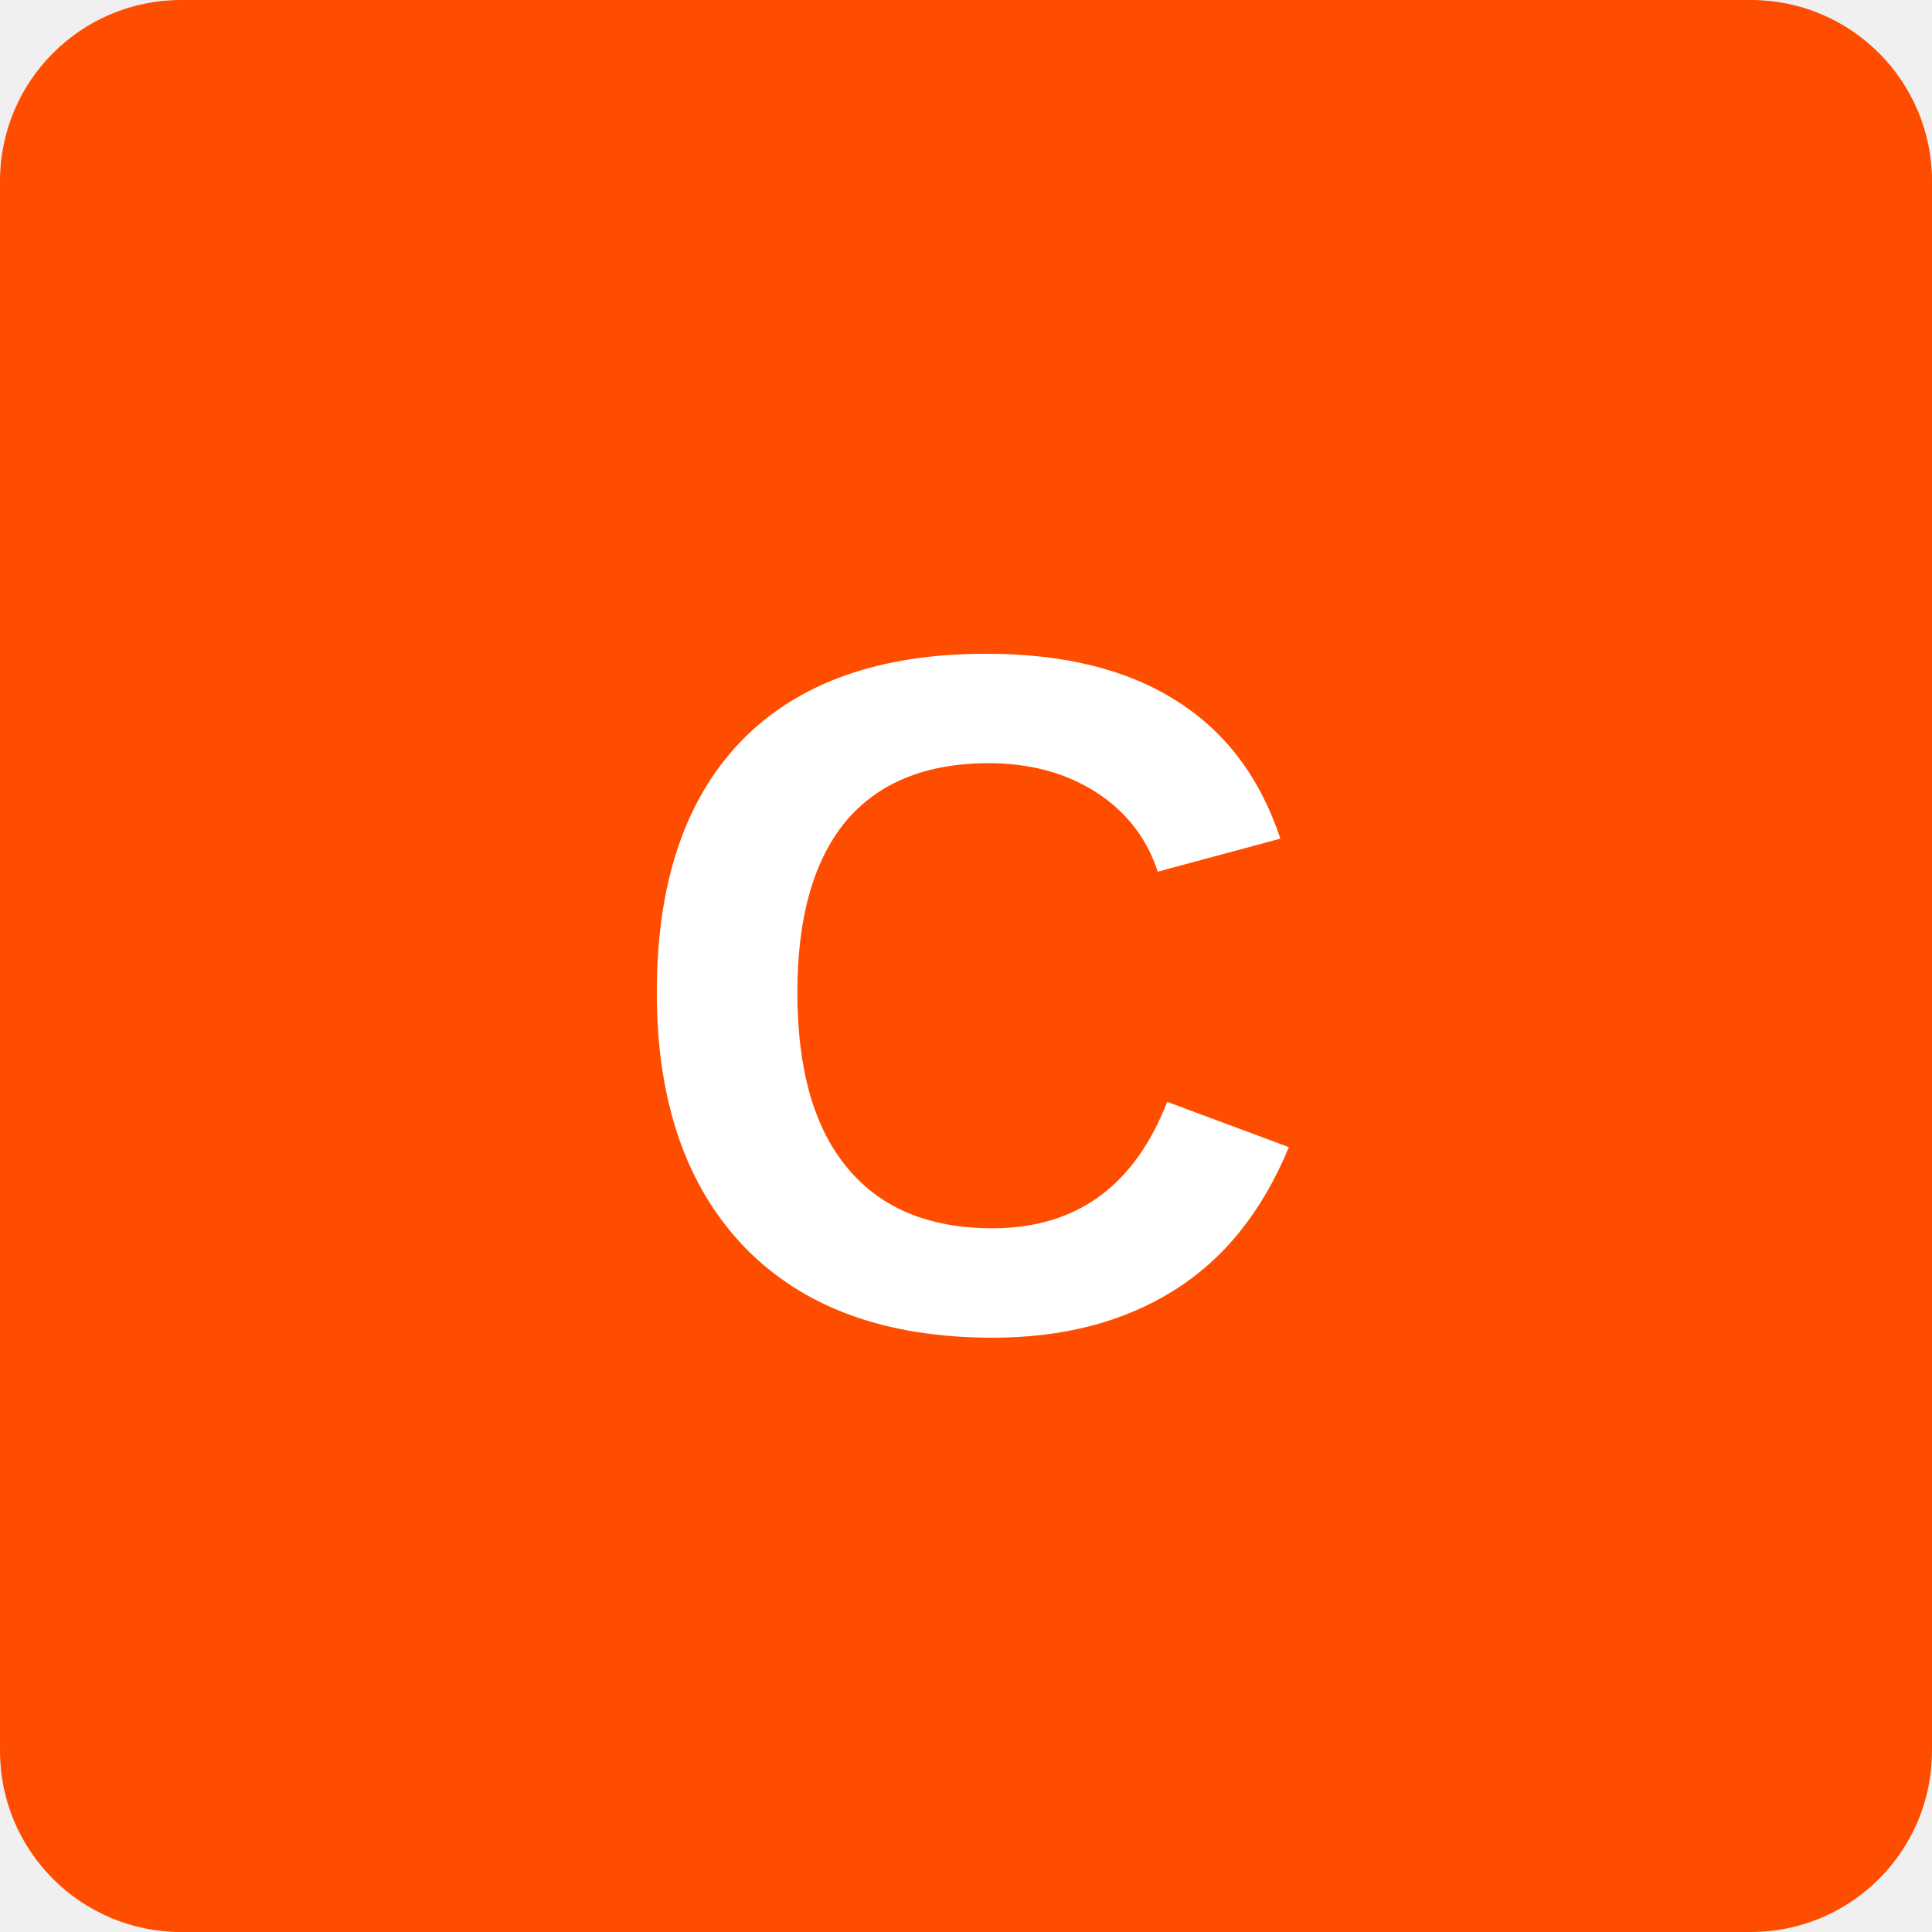
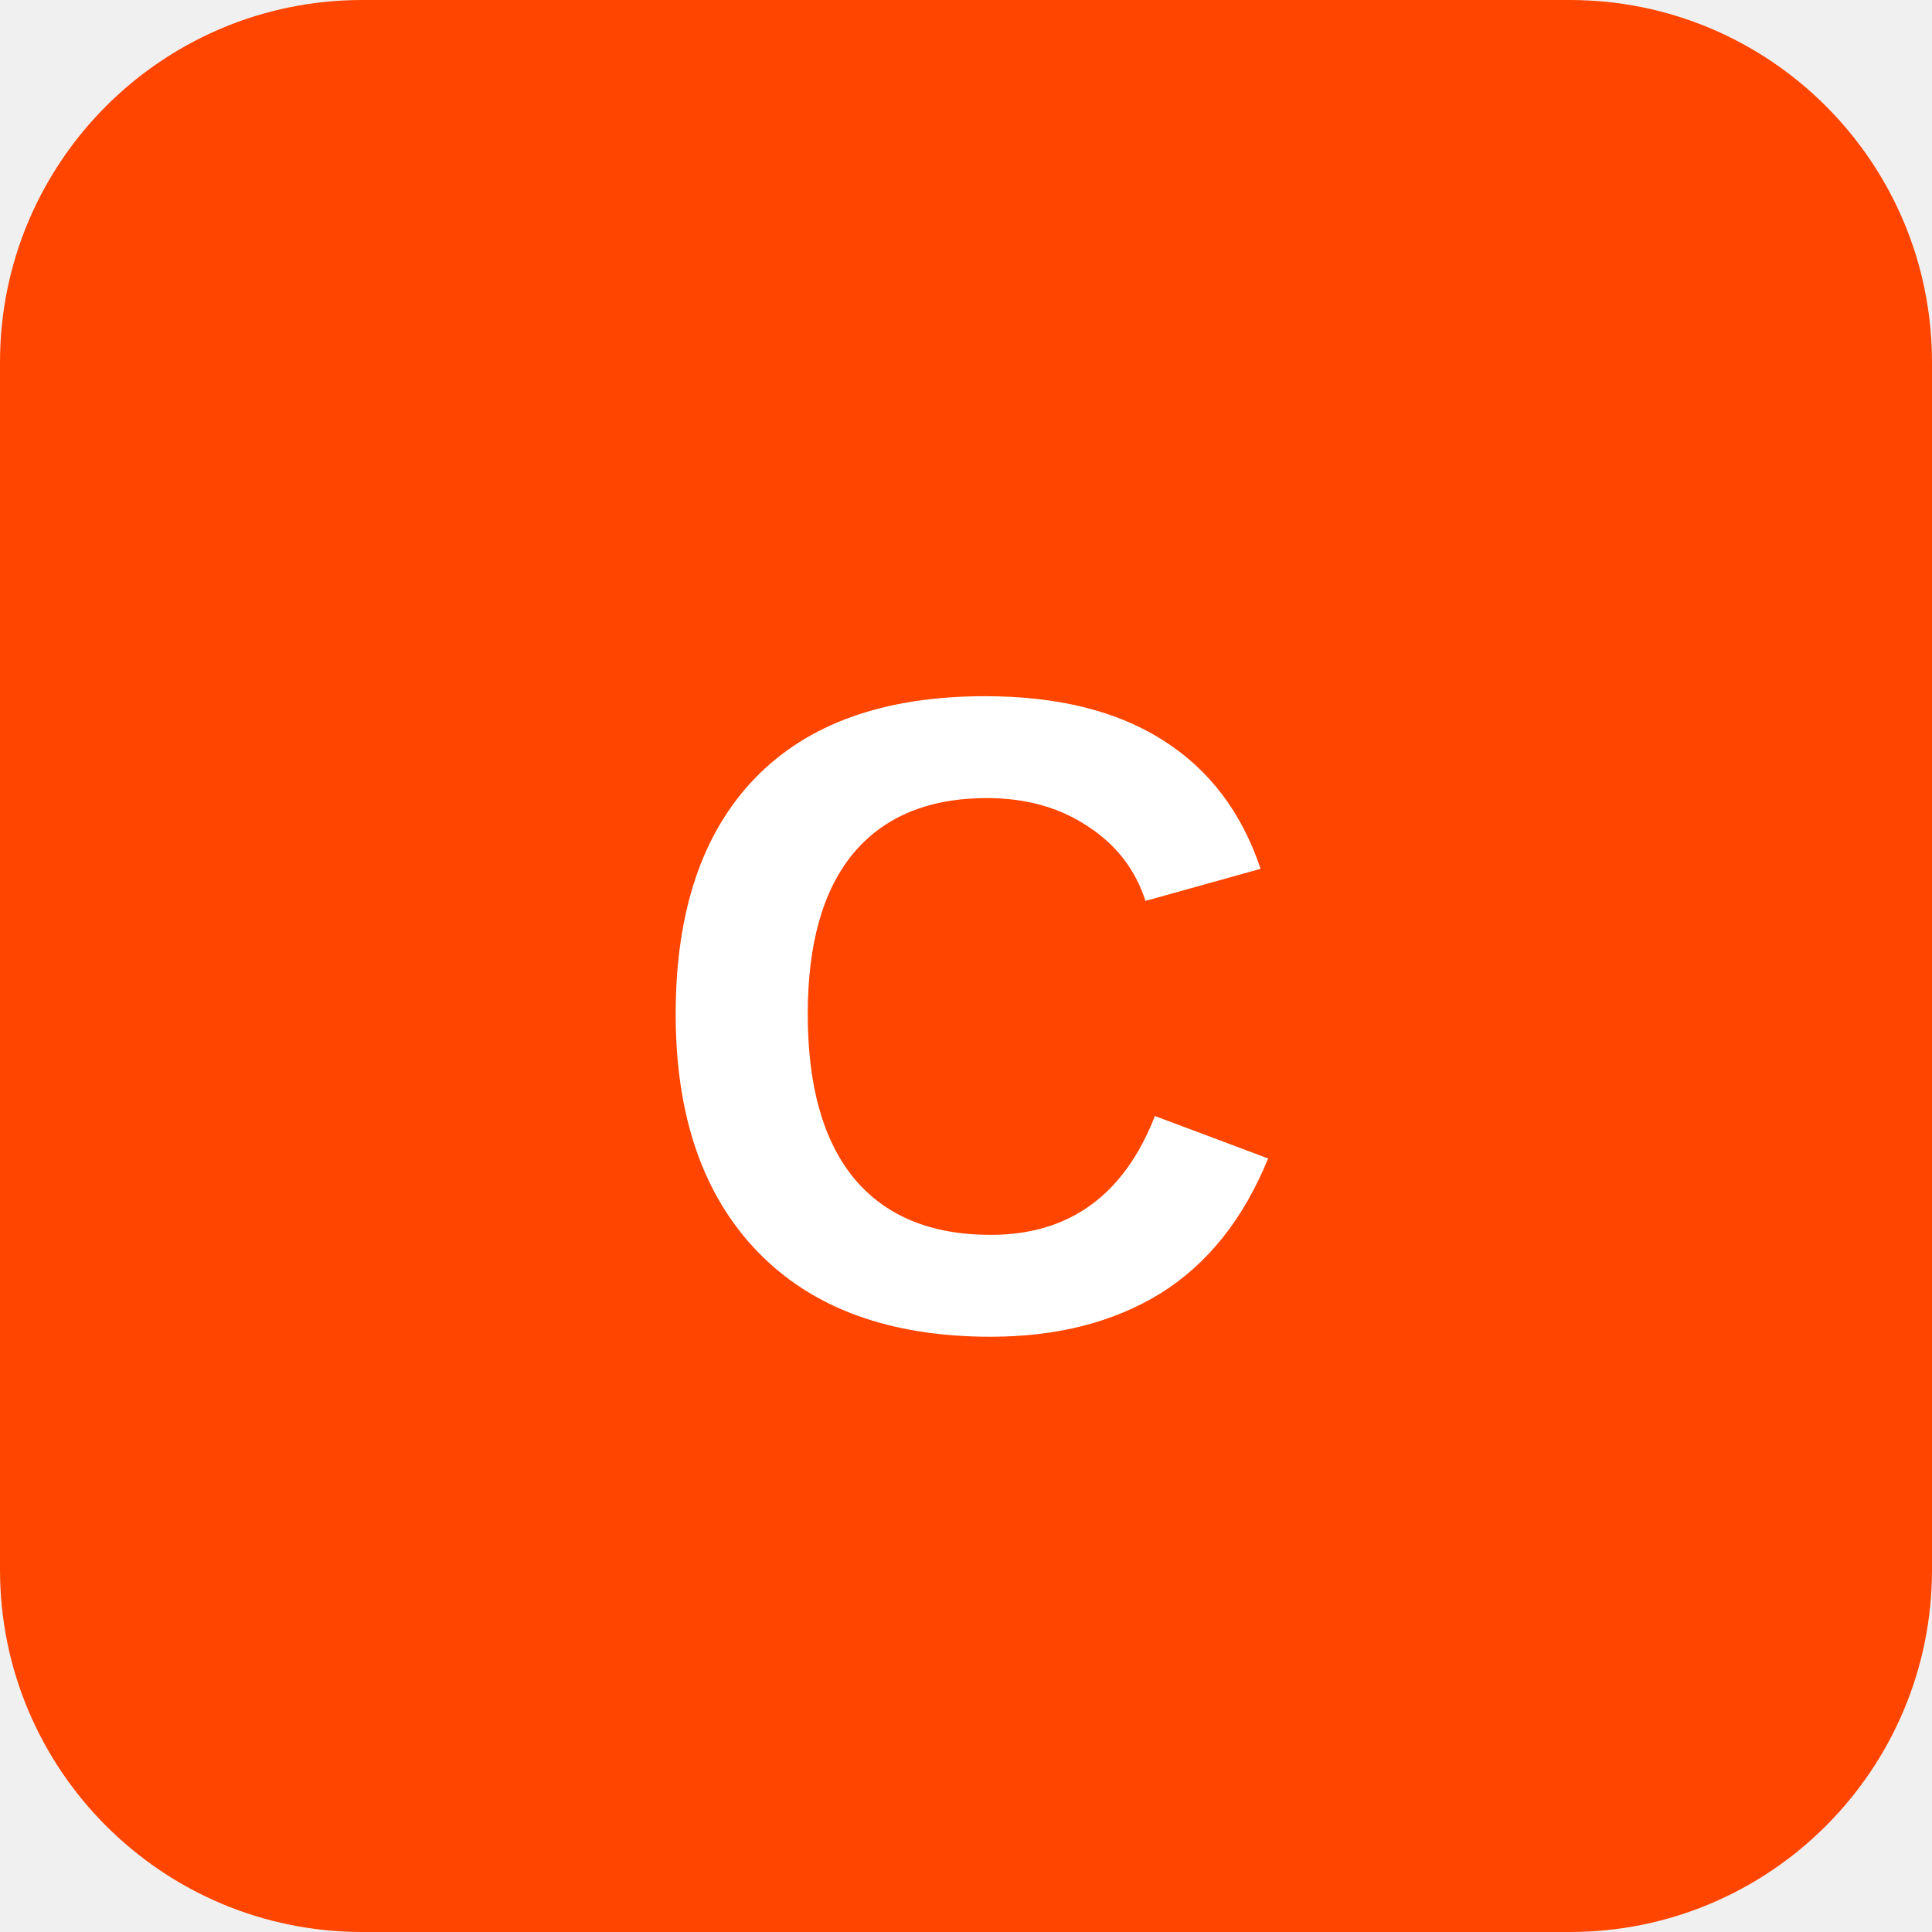
<svg xmlns="http://www.w3.org/2000/svg" viewBox="0 0 32 32">
-   <rect width="32" height="32" rx="3" fill="#ff4d00" />
-   <text x="16" y="22" text-anchor="middle" font-family="Segoe UI,Arial,sans-serif" font-size="16" font-weight="700" fill="#fff">C</text>
+   <rect width="32" height="32" rx="6" fill="#ff4500" />
+   <text x="16" y="22" text-anchor="middle" font-family="Syne,Segoe UI,Arial,sans-serif" font-size="15" font-weight="800" fill="#fff">C</text>
</svg>
